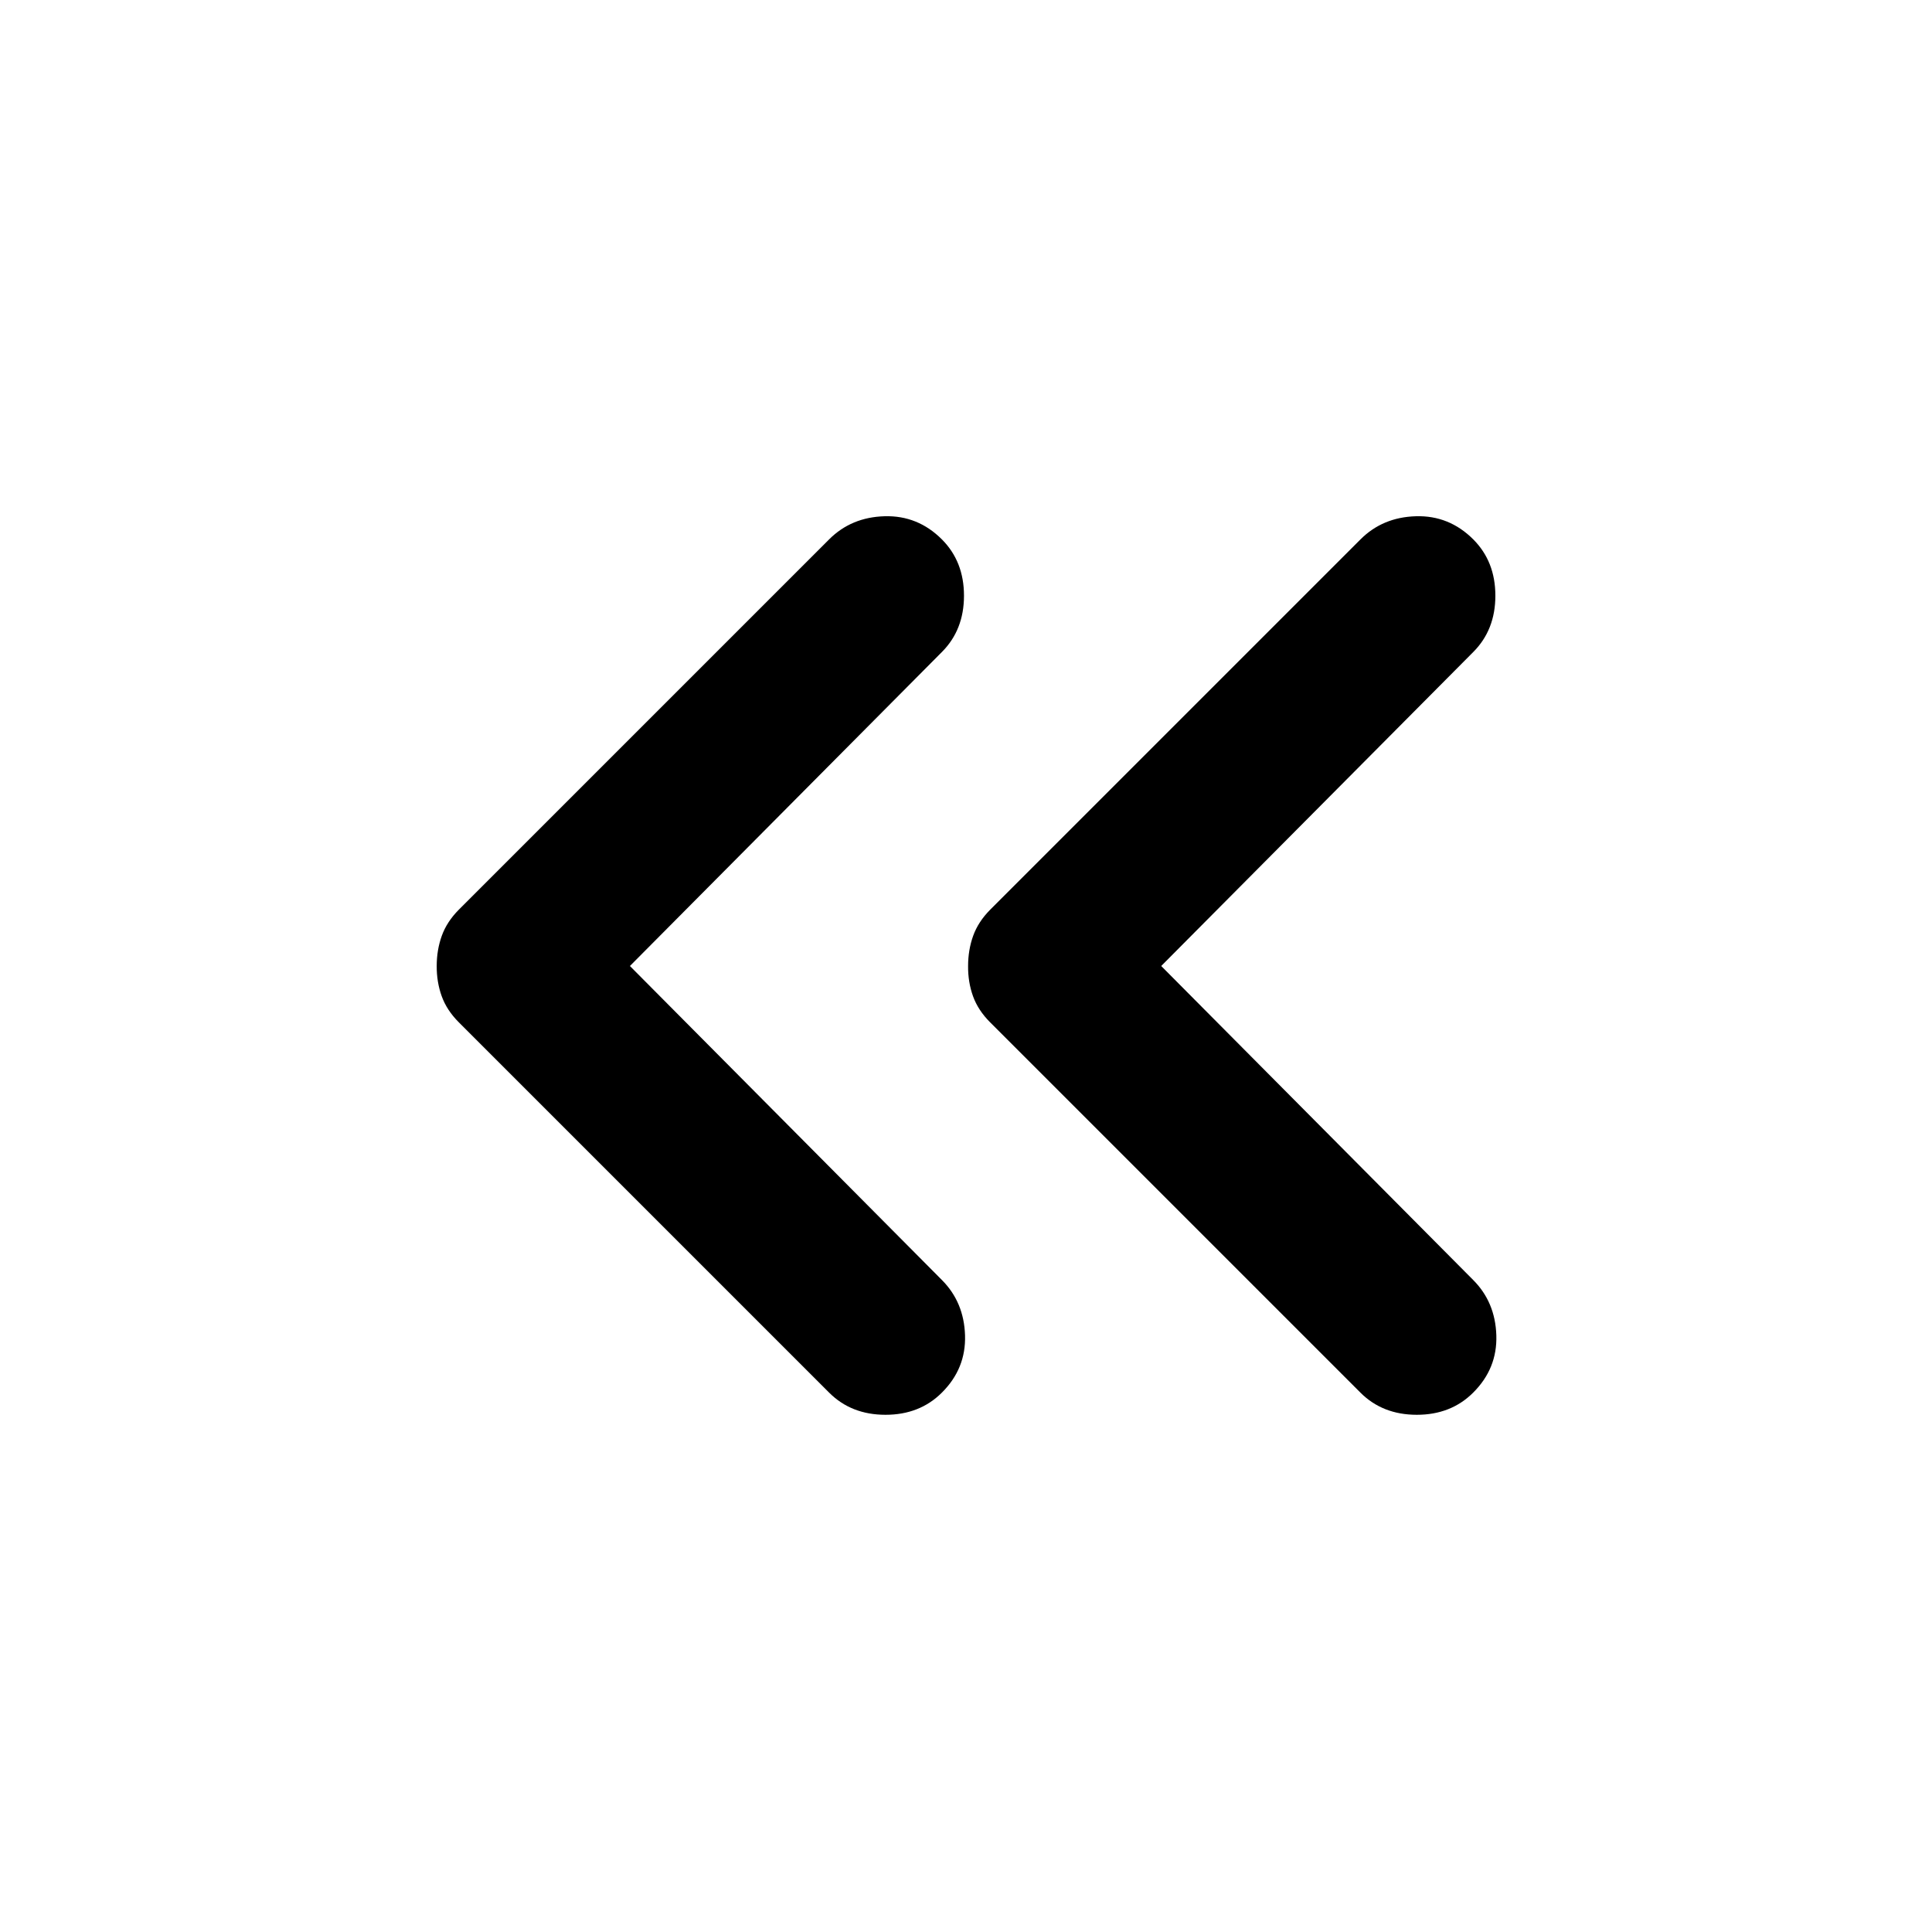
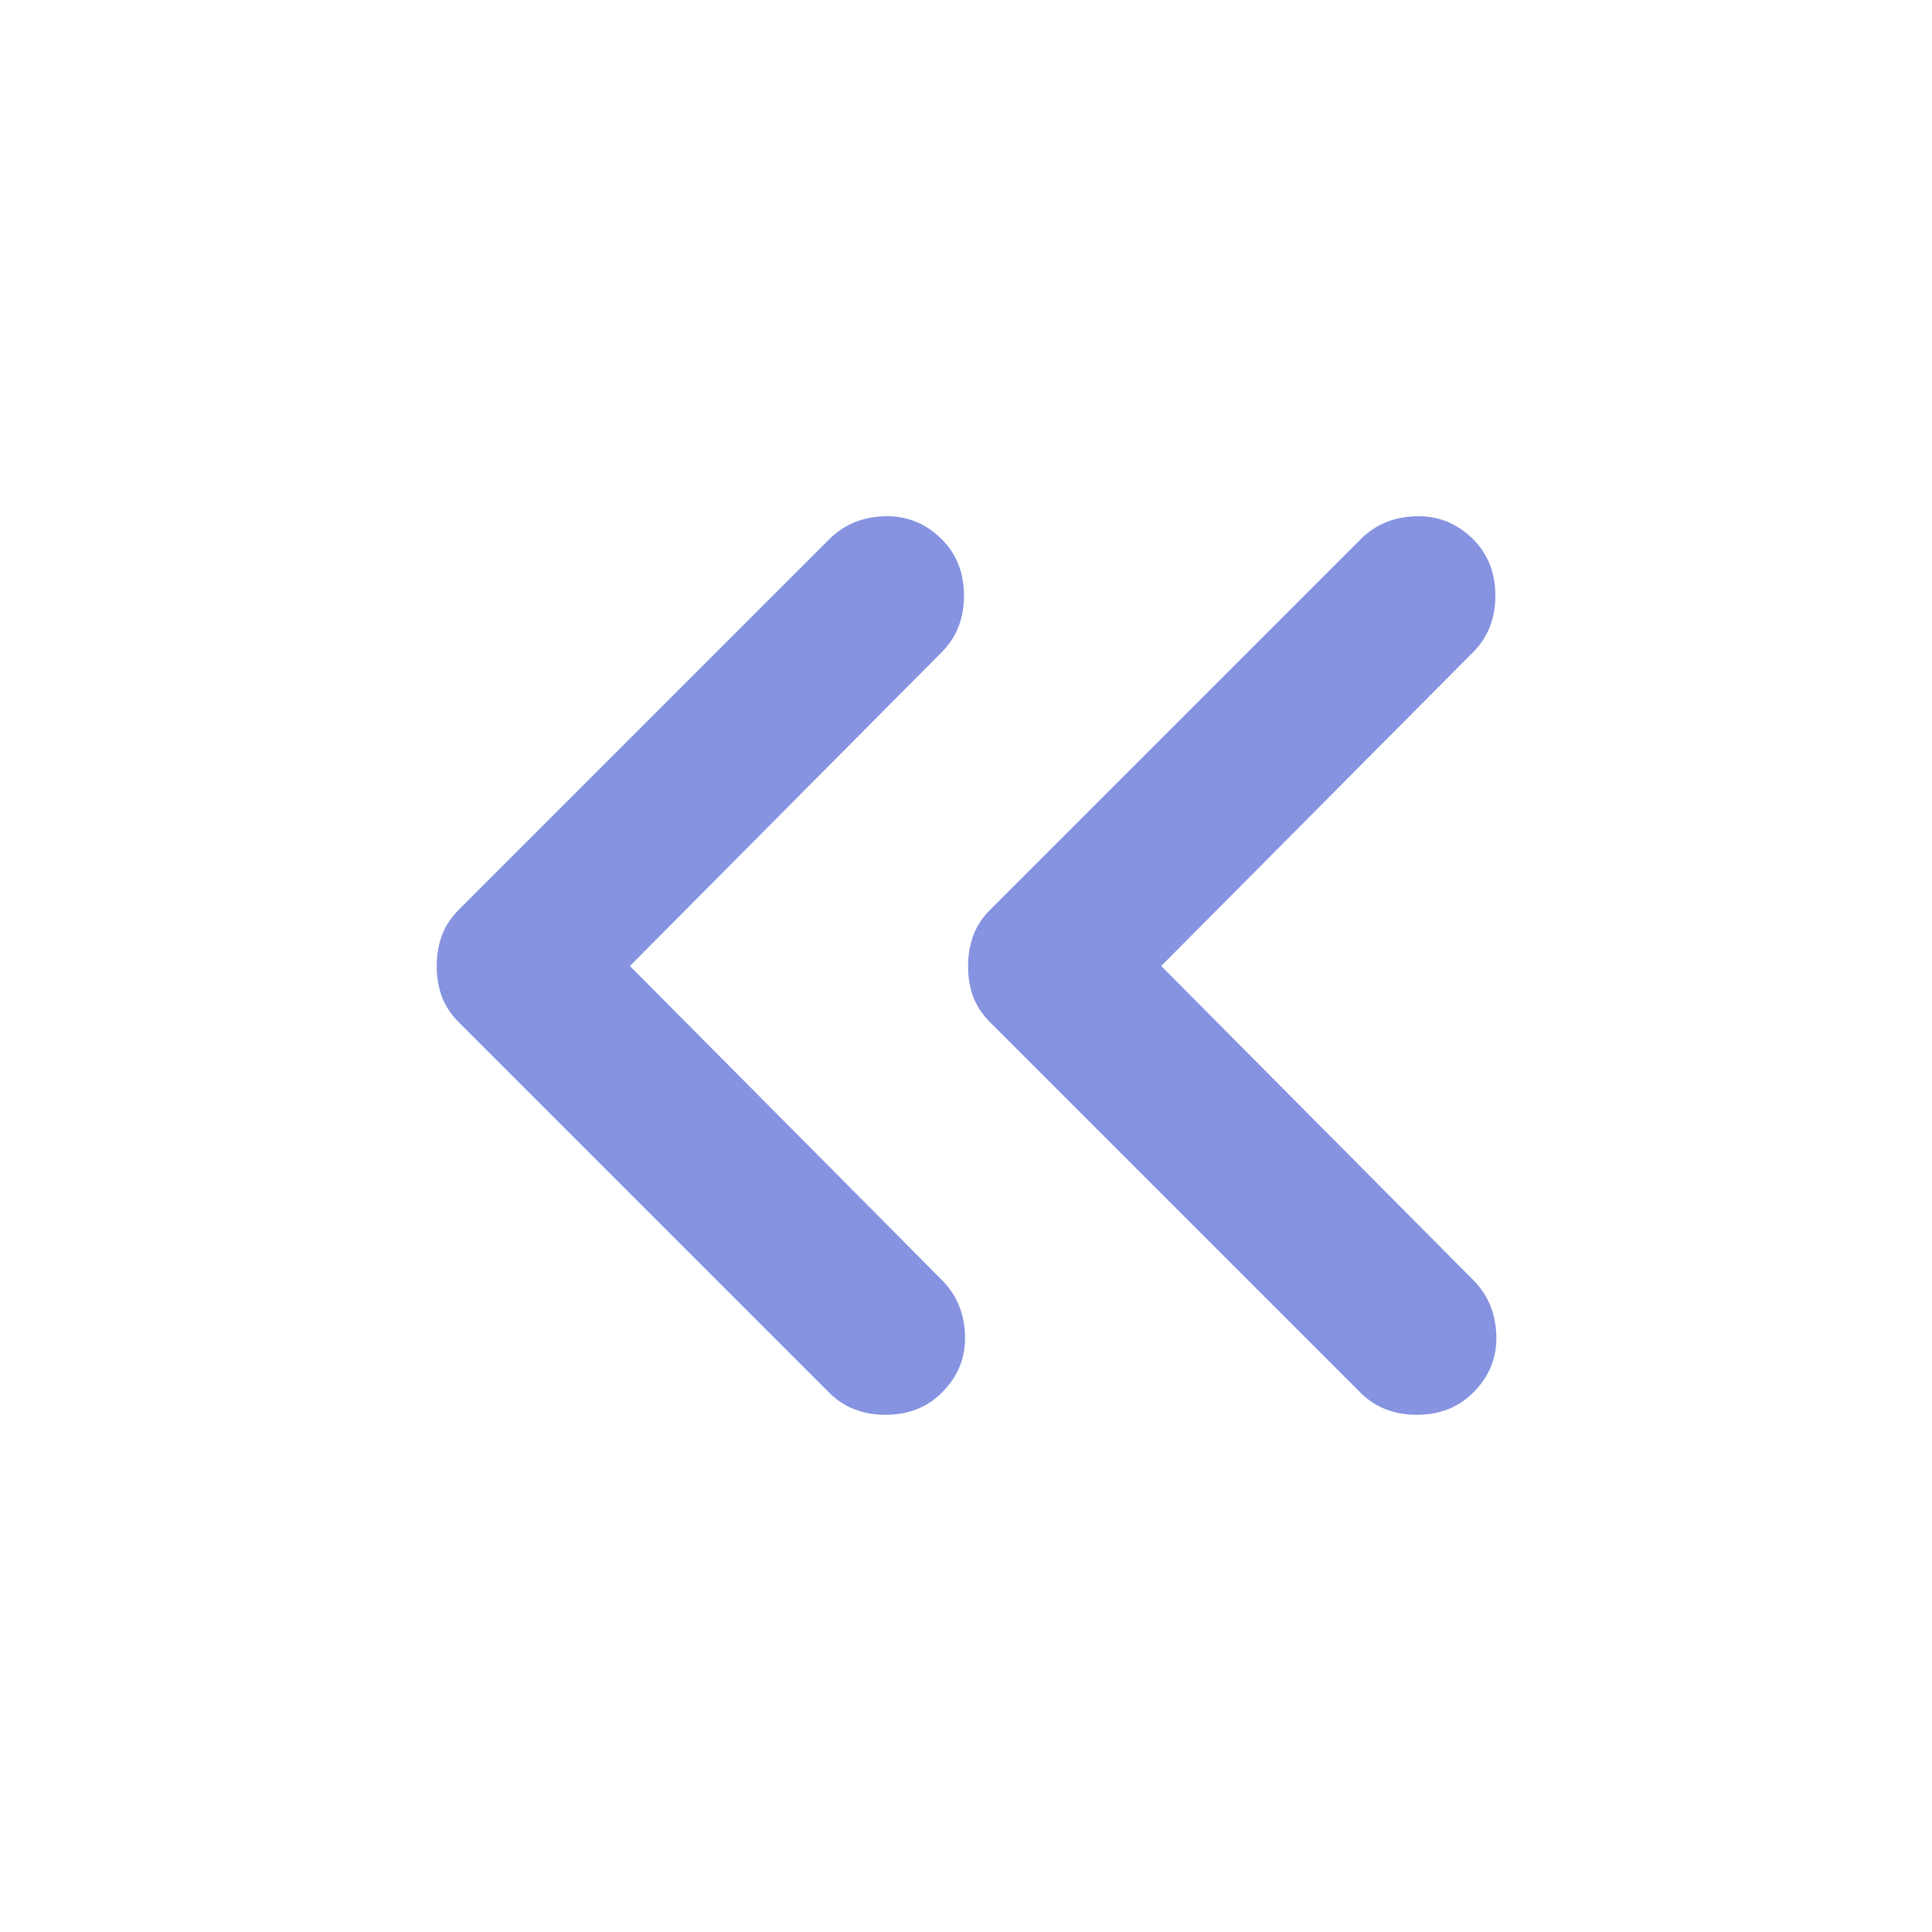
<svg xmlns="http://www.w3.org/2000/svg" width="1em" height="1em" viewBox="0 0 24 24">
-   <path fill="currentColor" d="m16.9 17.3l-4.6-4.6q-.15-.15-.213-.325T12.026 12q0-.2.063-.375t.212-.325l4.6-4.6q.275-.275.688-.287t.712.287q.275.275.275.7t-.275.7L14.425 12l3.875 3.9q.275.275.288.688t-.288.712q-.275.275-.7.275t-.7-.275Zm-6.6 0l-4.6-4.6q-.15-.15-.213-.325T5.425 12q0-.2.063-.375T5.7 11.3l4.6-4.6q.275-.275.688-.287t.712.287q.275.275.275.7t-.275.7L7.825 12l3.875 3.9q.275.275.288.688t-.288.712q-.275.275-.7.275t-.7-.275Z" />
+   <path fill="#8693e1" d="m16.9 17.3l-4.6-4.6q-.15-.15-.213-.325T12.026 12q0-.2.063-.375t.212-.325l4.6-4.6q.275-.275.688-.287t.712.287q.275.275.275.7t-.275.7L14.425 12l3.875 3.9q.275.275.288.688t-.288.712q-.275.275-.7.275t-.7-.275Zm-6.6 0l-4.6-4.6q-.15-.15-.213-.325T5.425 12q0-.2.063-.375T5.7 11.3l4.6-4.6q.275-.275.688-.287t.712.287q.275.275.275.7t-.275.7L7.825 12l3.875 3.9q.275.275.288.688t-.288.712q-.275.275-.7.275t-.7-.275Z" />
</svg>
